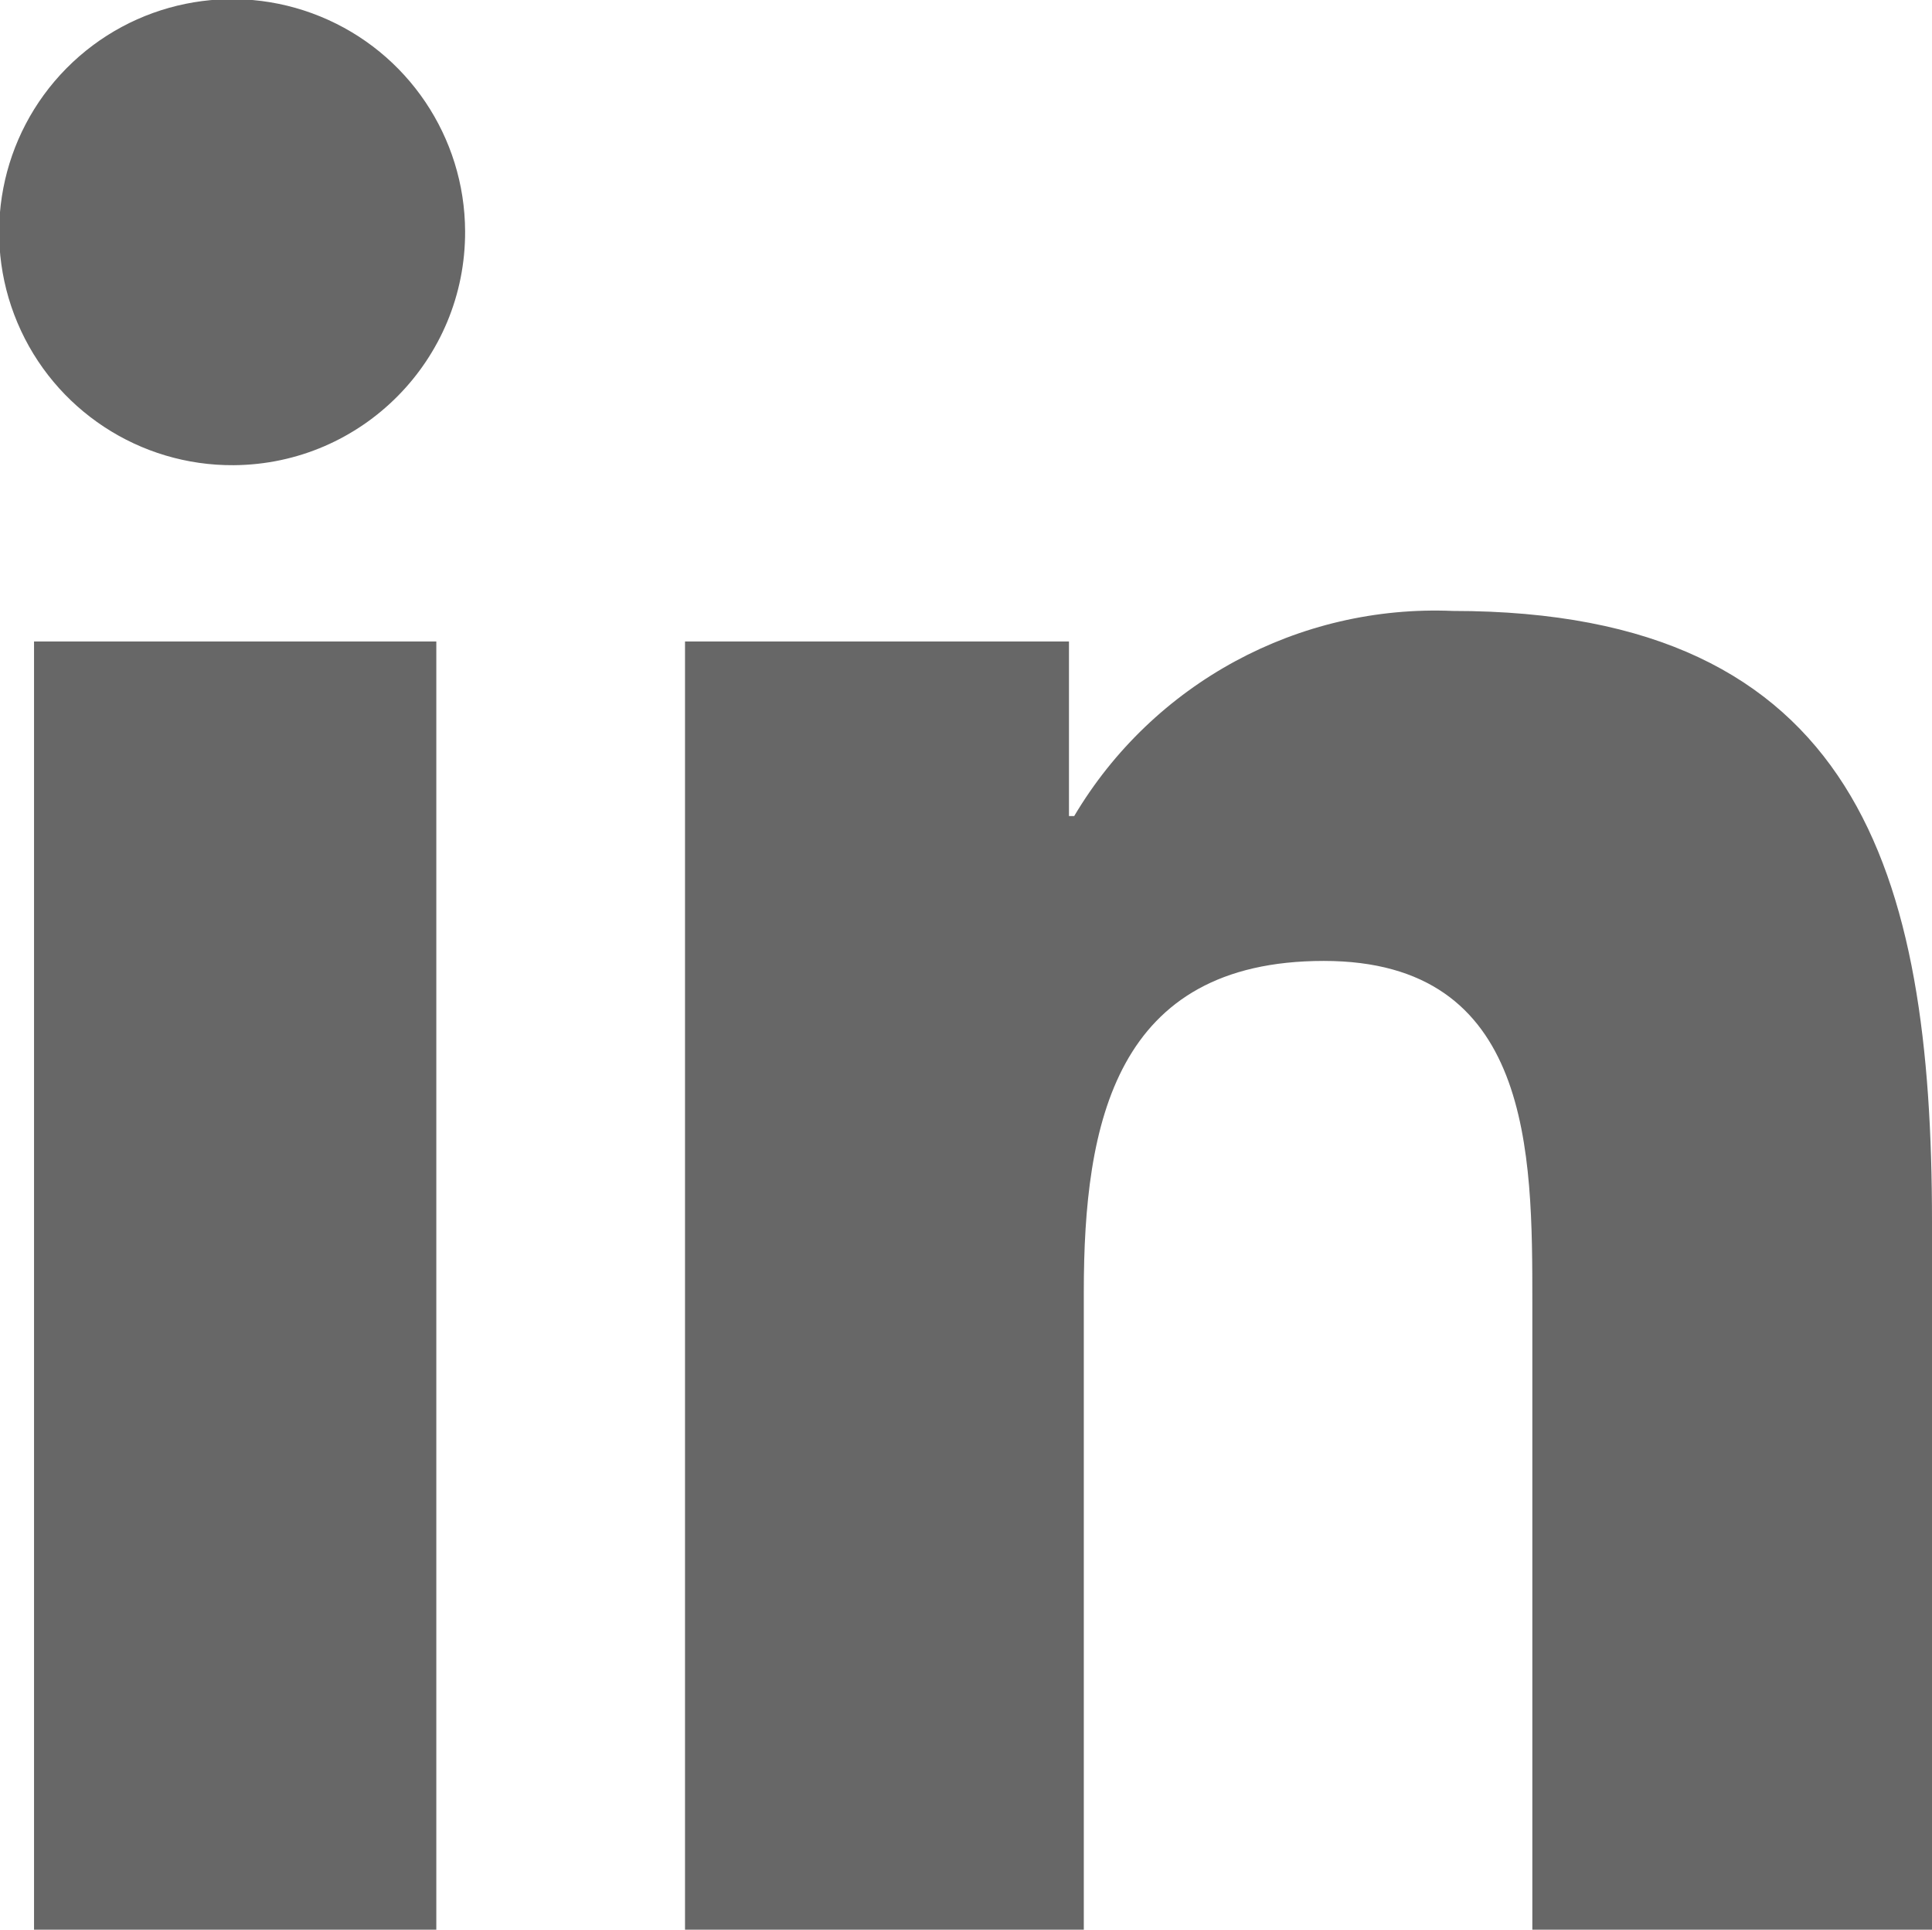
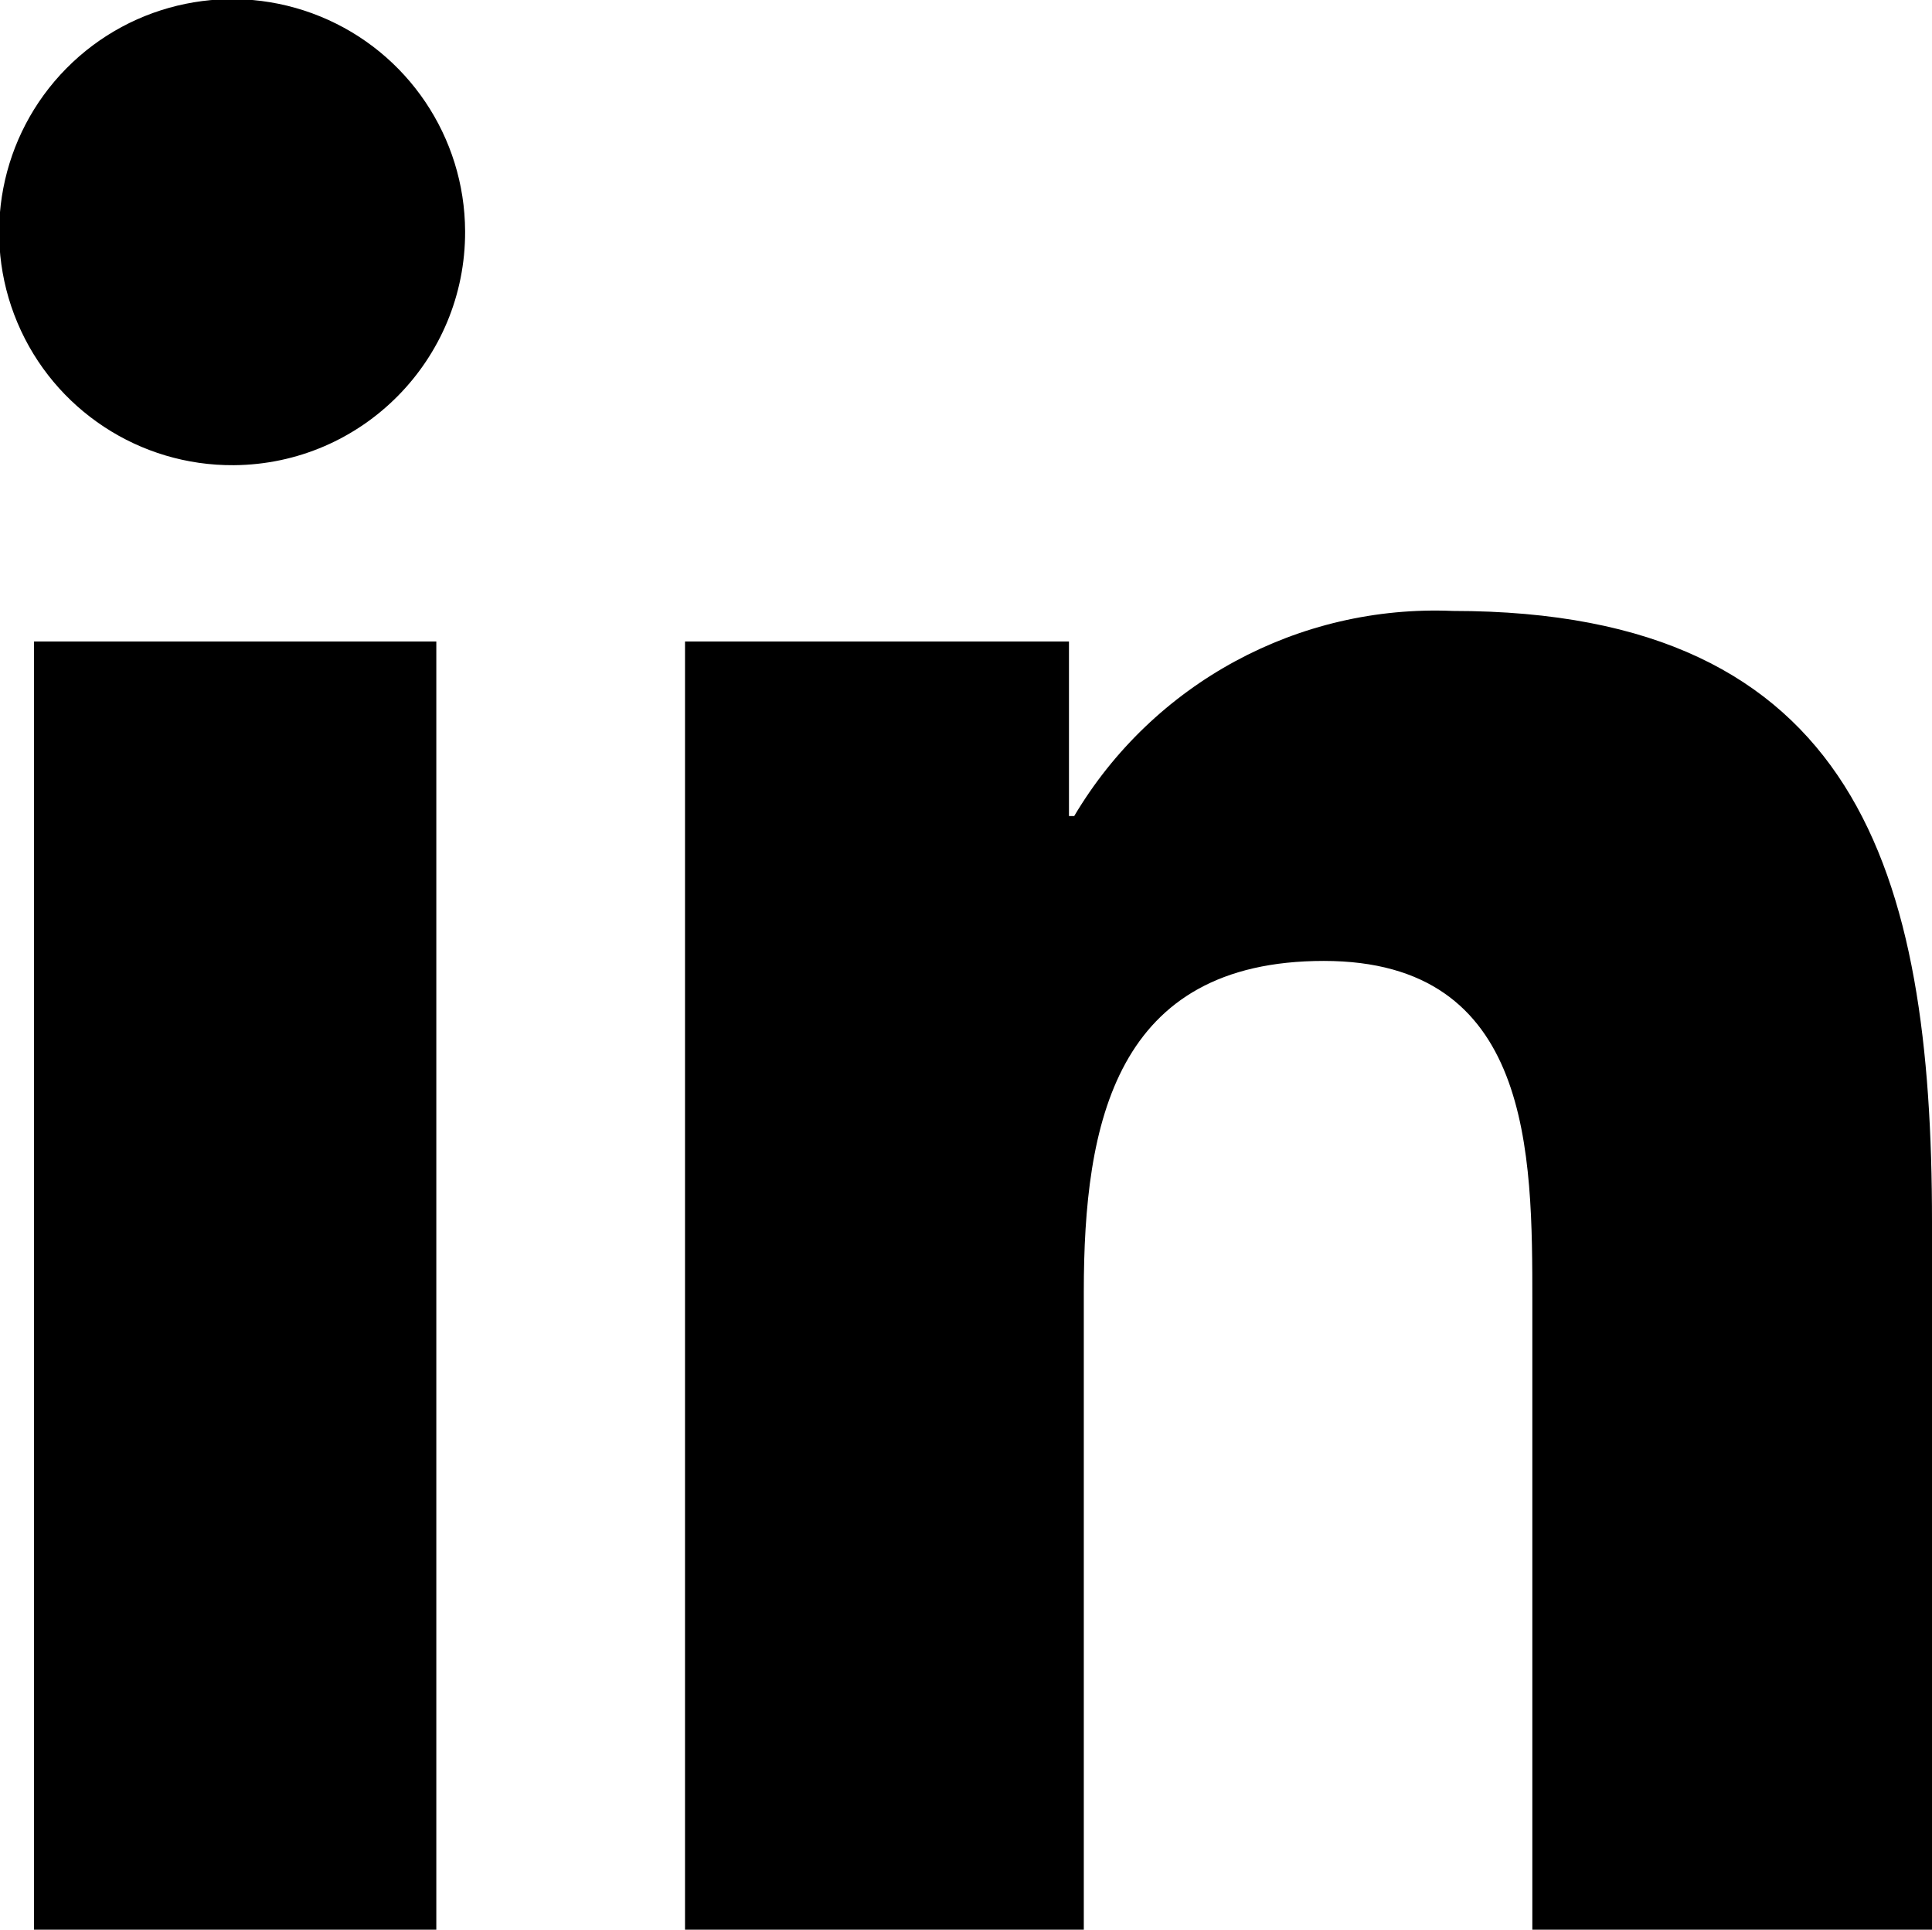
<svg xmlns="http://www.w3.org/2000/svg" id="Camada_1" data-name="Camada 1" viewBox="0 0 22.14 22.11">
-   <defs>
-     <style>.cls-1{fill:#676767;}</style>
-   </defs>
  <path id="Icon_awesome-linkedin-in" data-name="Icon awesome-linkedin-in" class="cls-1" d="M5,22.11H.39V7.35H5ZM2.68,5.33A2.67,2.67,0,1,1,5.33,2.65,2.67,2.67,0,0,1,2.68,5.33ZM22.13,22.11H17.56V14.92c0-1.71,0-3.91-2.39-3.91s-2.75,1.86-2.75,3.79v7.31H7.85V7.35h4.4v2h.06A4.81,4.81,0,0,1,16.65,7c4.64,0,5.49,3,5.49,7v8.11Z" />
</svg>
